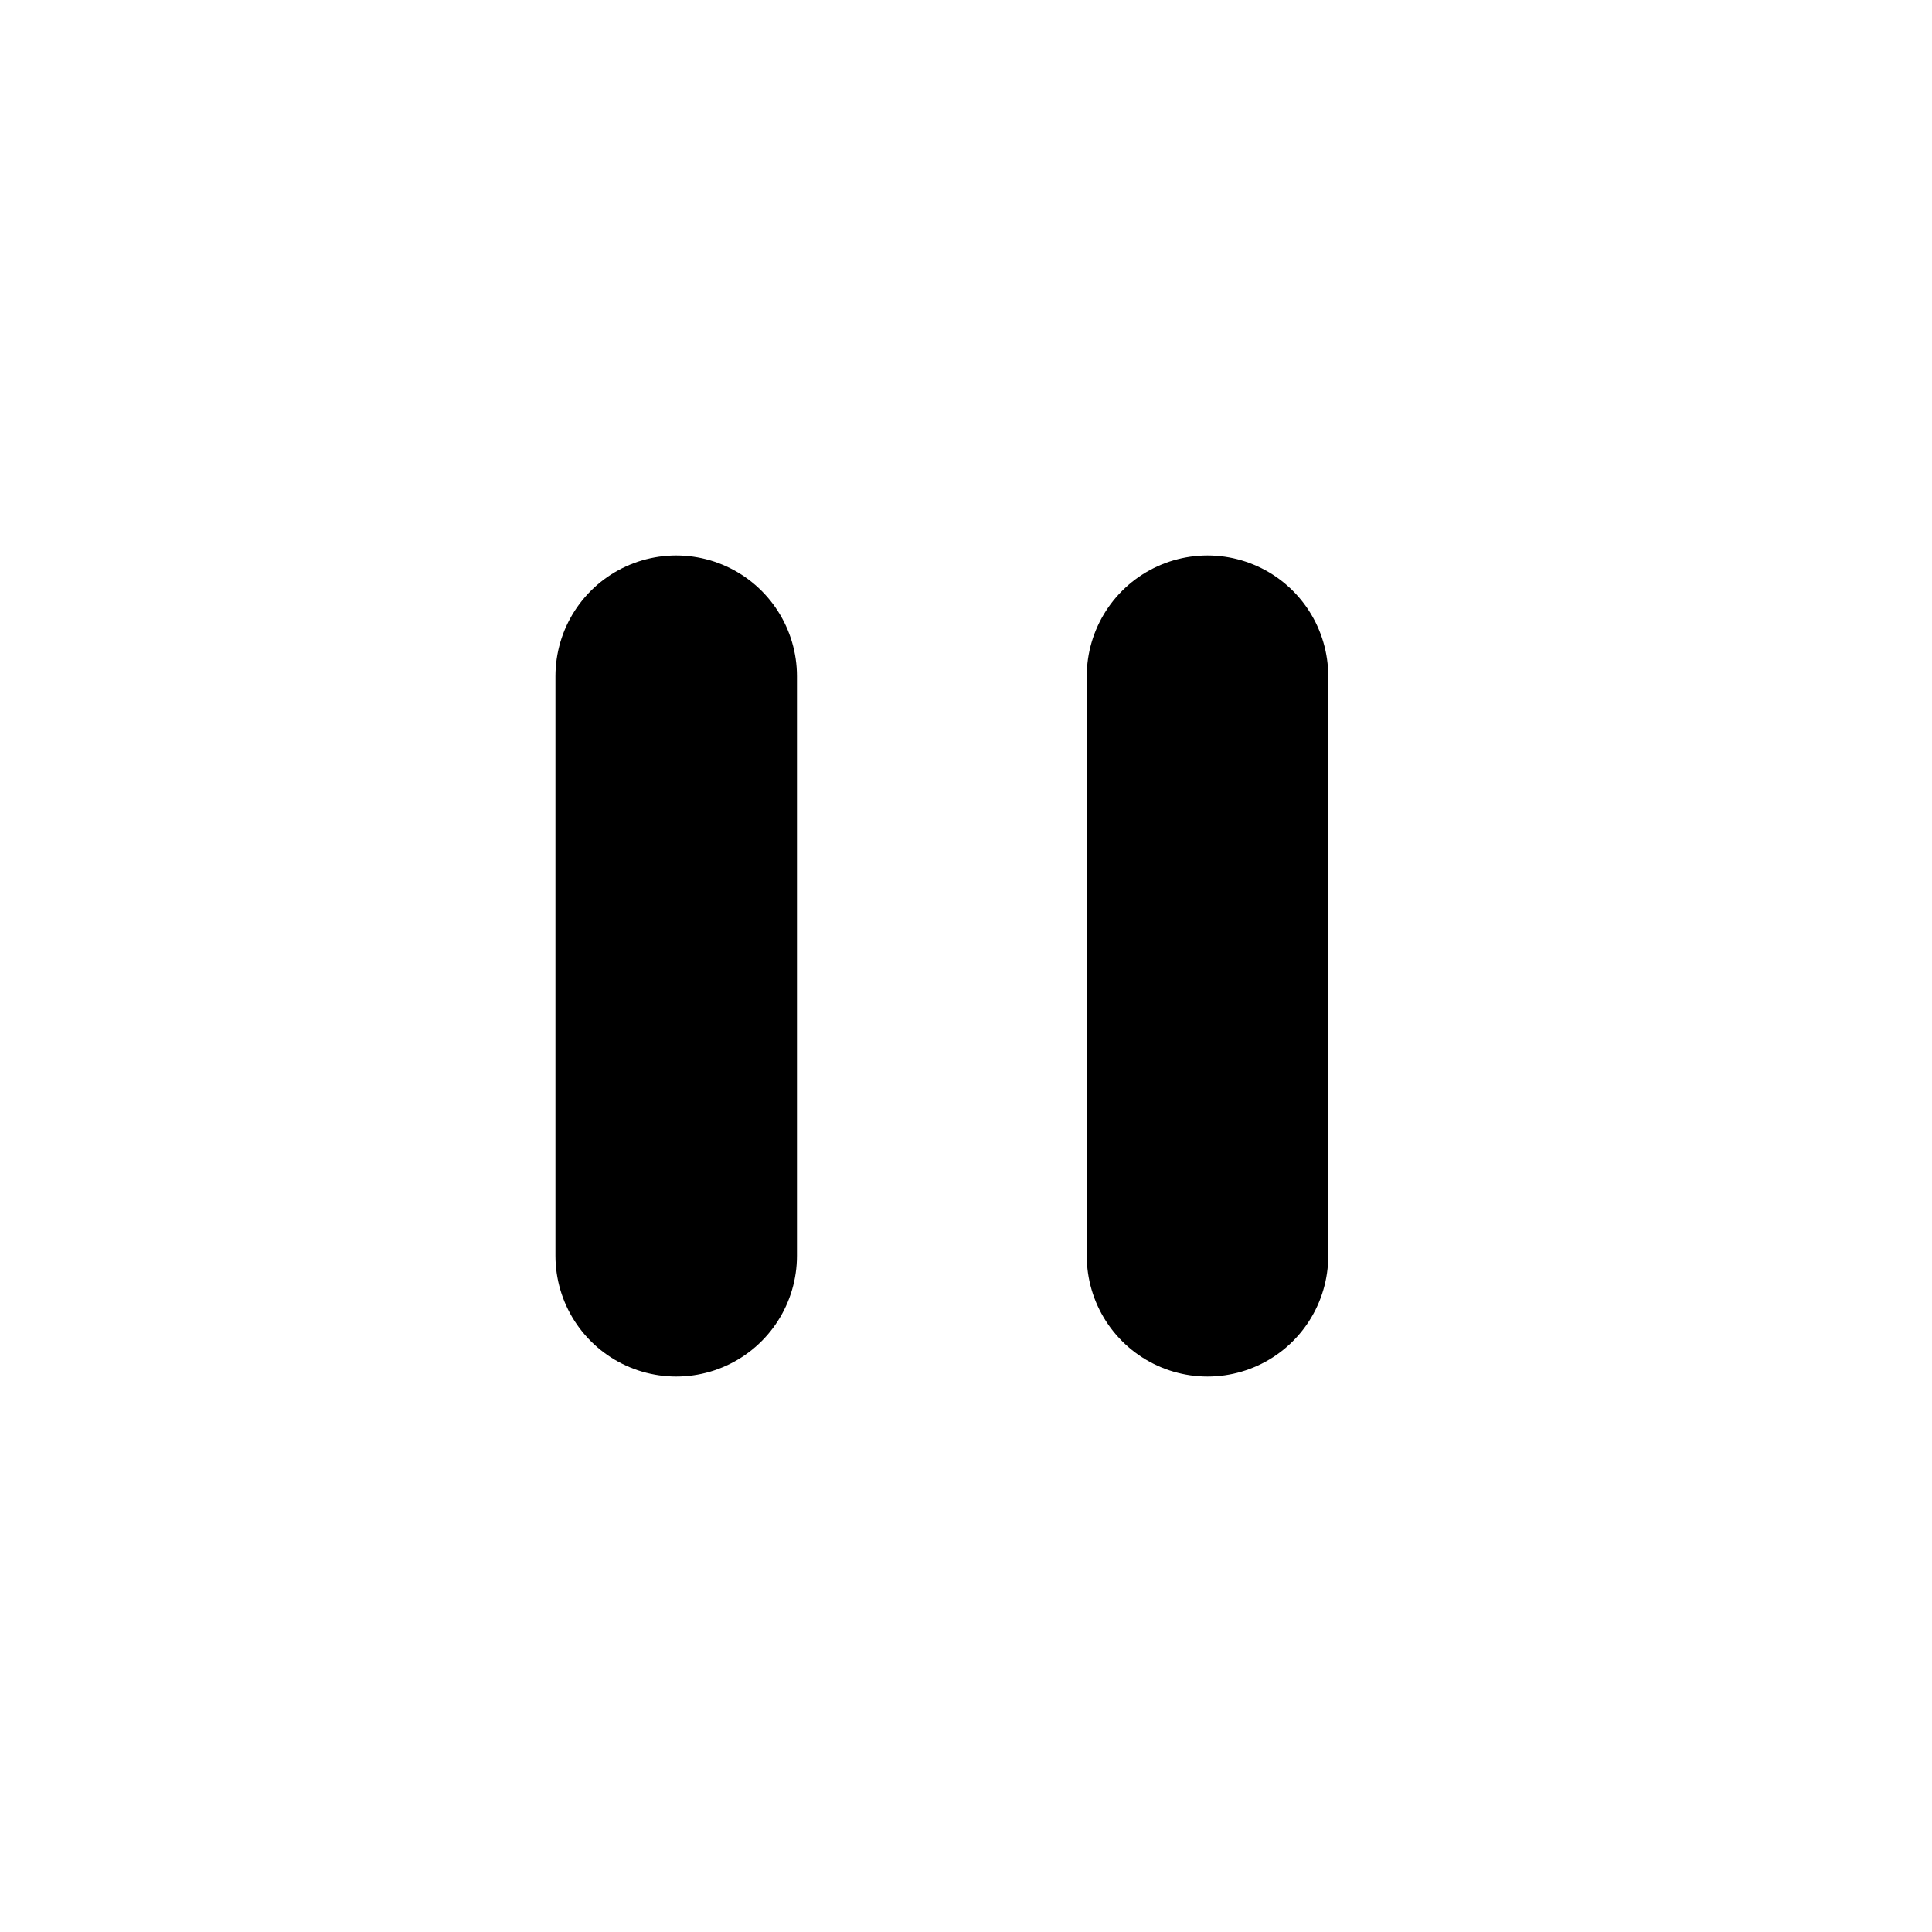
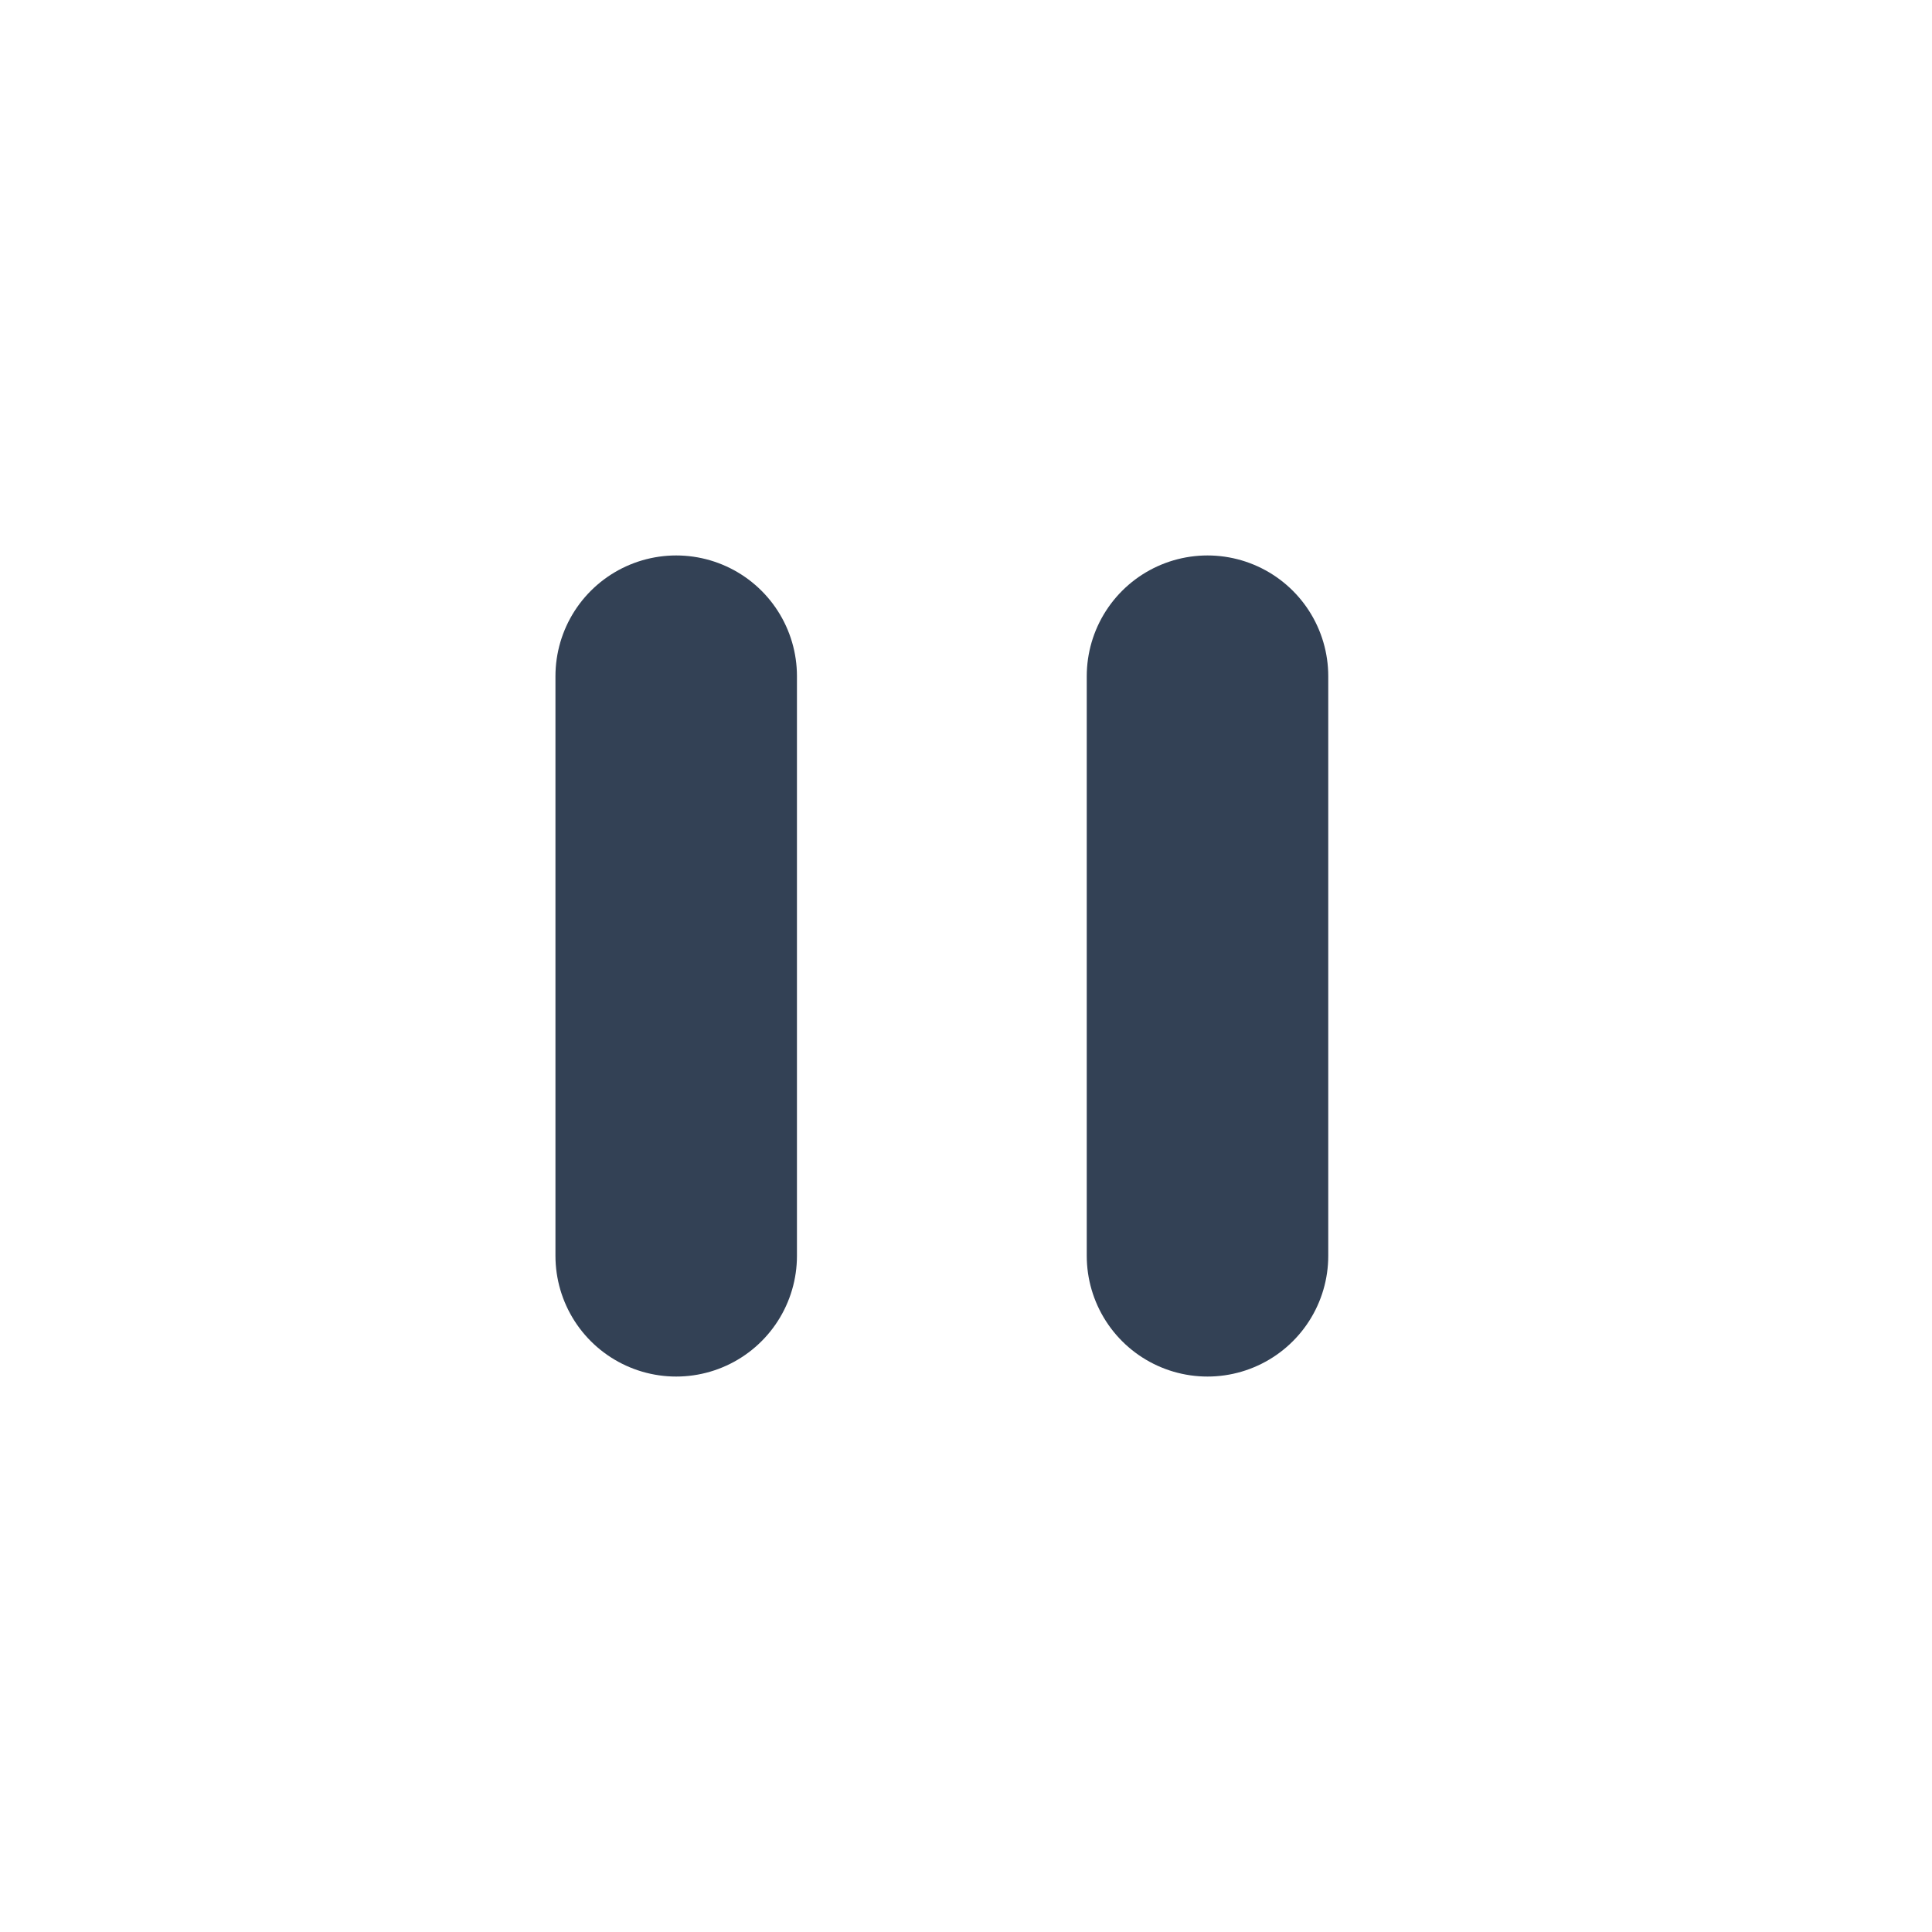
<svg xmlns="http://www.w3.org/2000/svg" width="40" height="40" viewBox="0 0 40 40" fill="none">
-   <path d="M14 14L14 26" stroke="black" stroke-width="5" stroke-linecap="round" />
-   <path d="M25 14L25 26" stroke="black" stroke-width="5" stroke-linecap="round" />
+   <path d="M14 14L14 26" stroke="#334155" stroke-width="5" stroke-linecap="round" />
+   <path d="M25 14L25 26" stroke="#334155" stroke-width="5" stroke-linecap="round" />
</svg>
